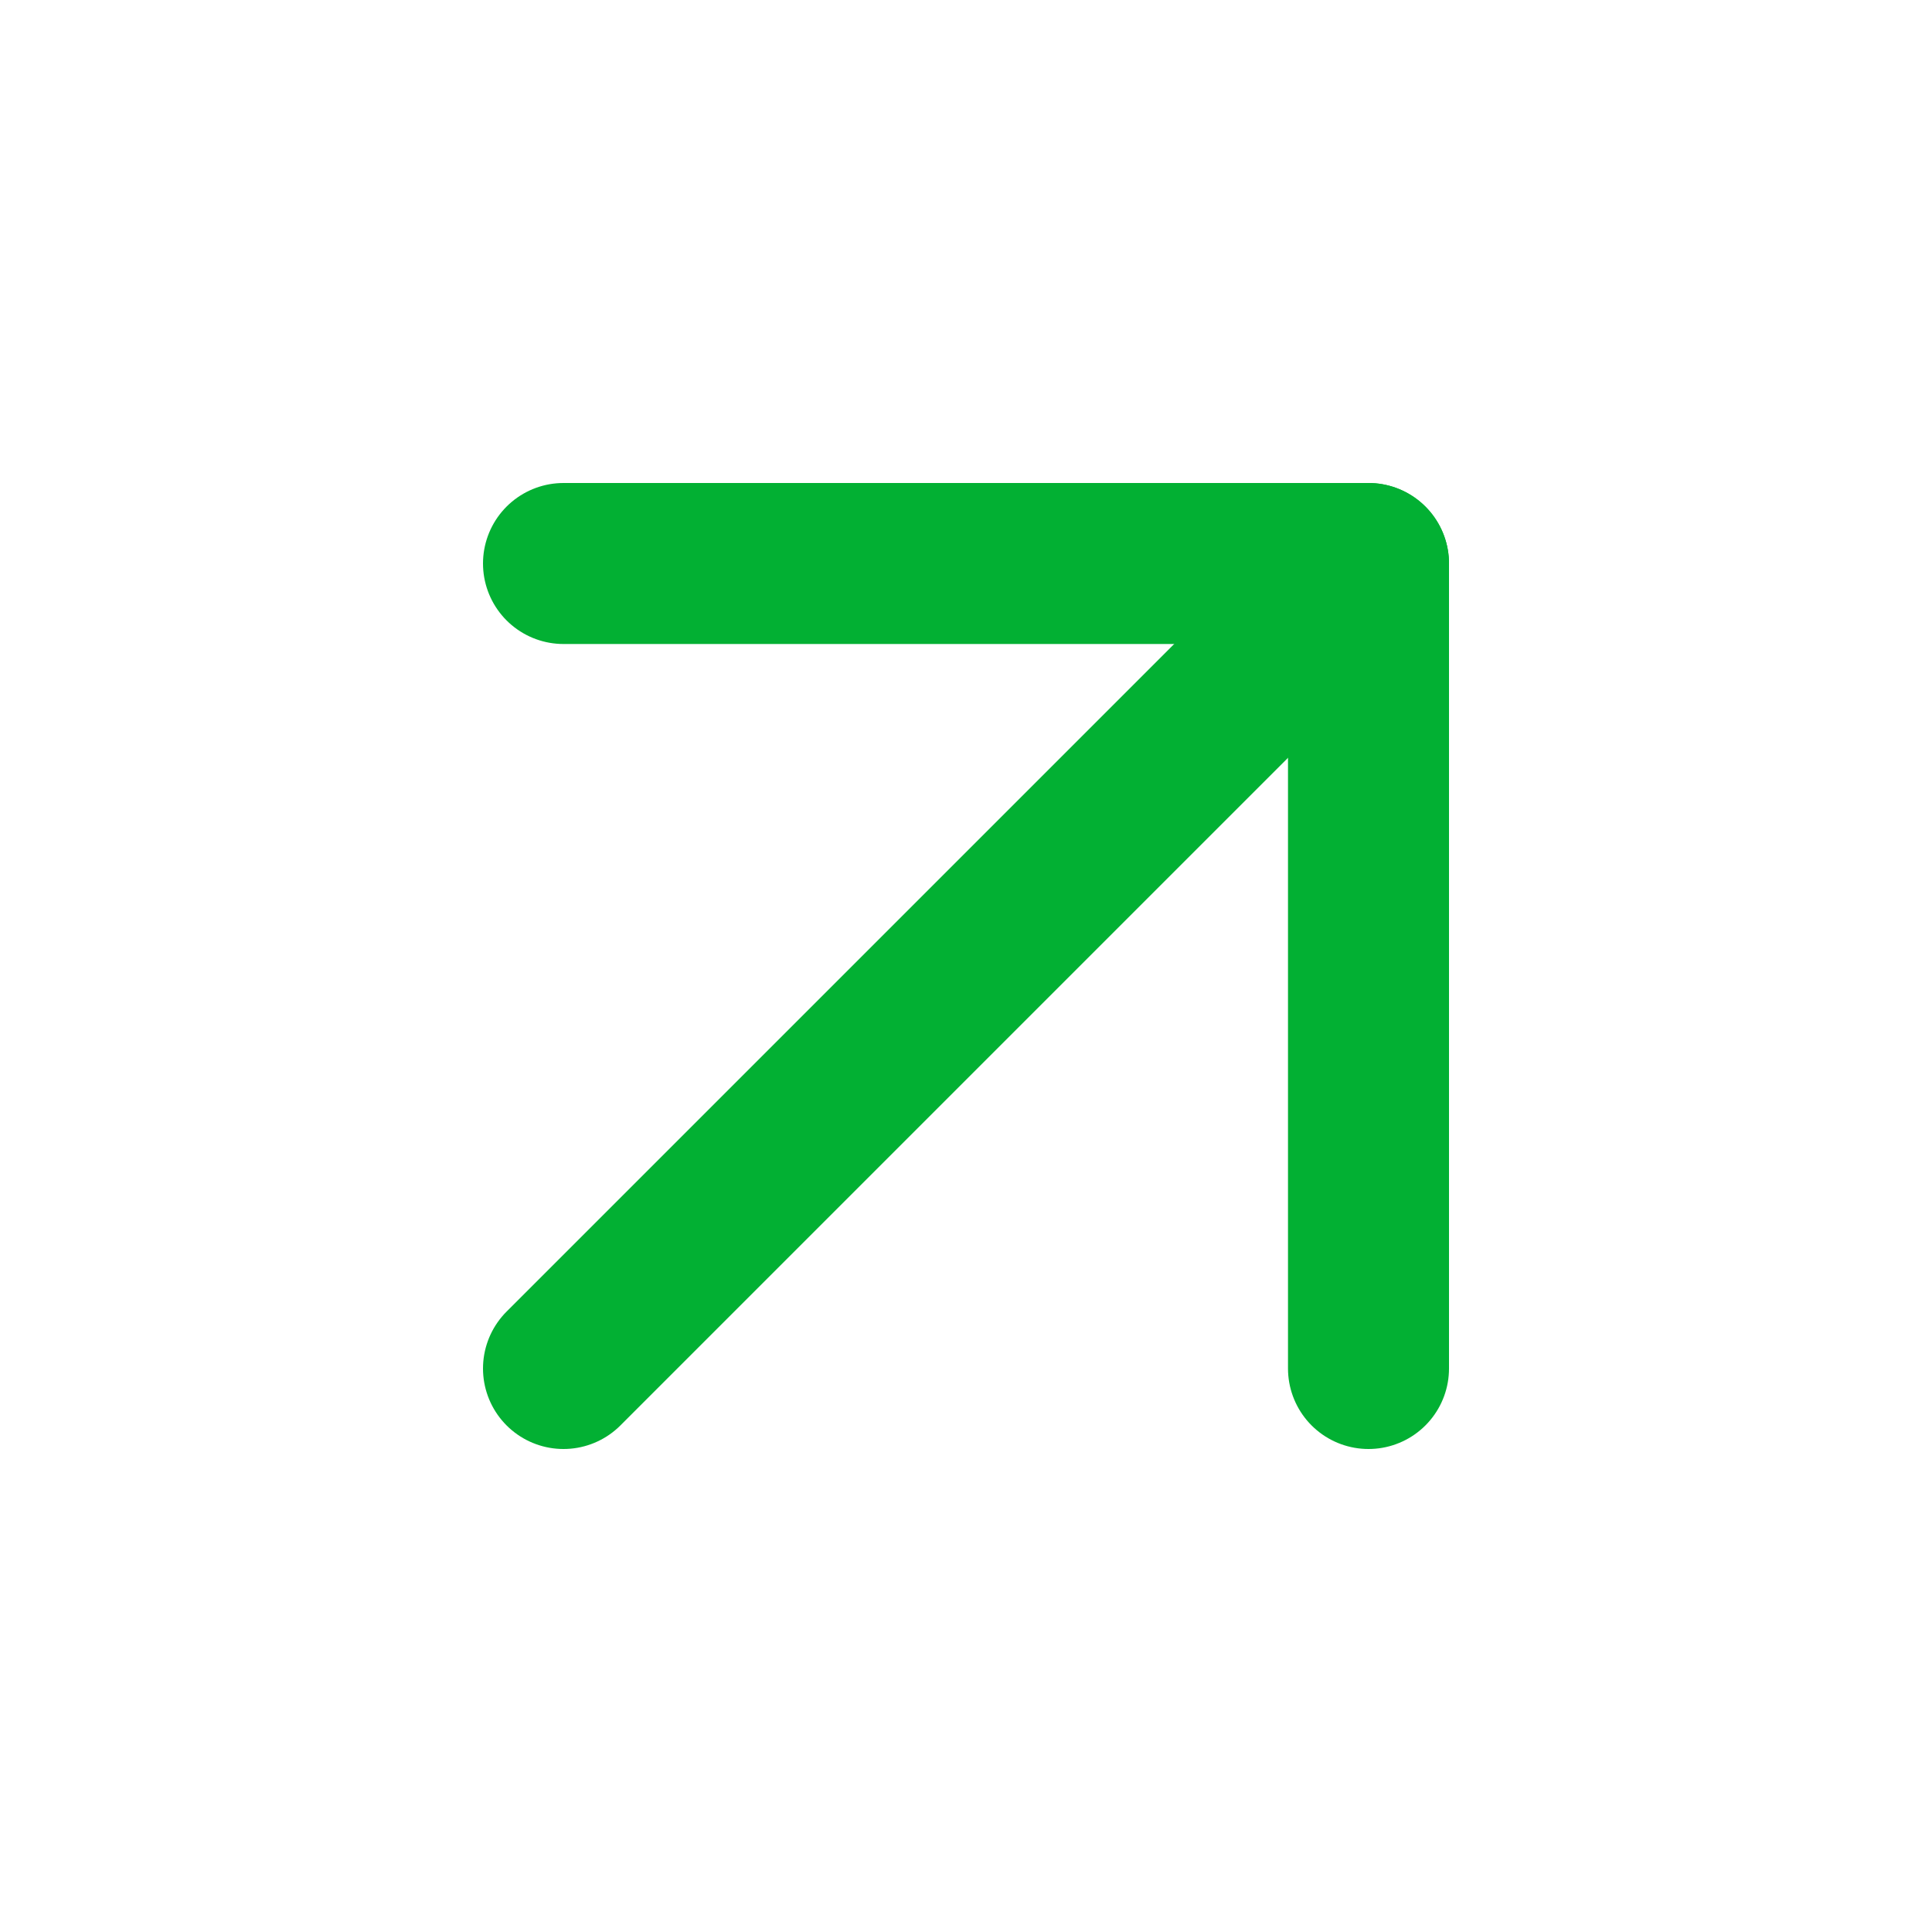
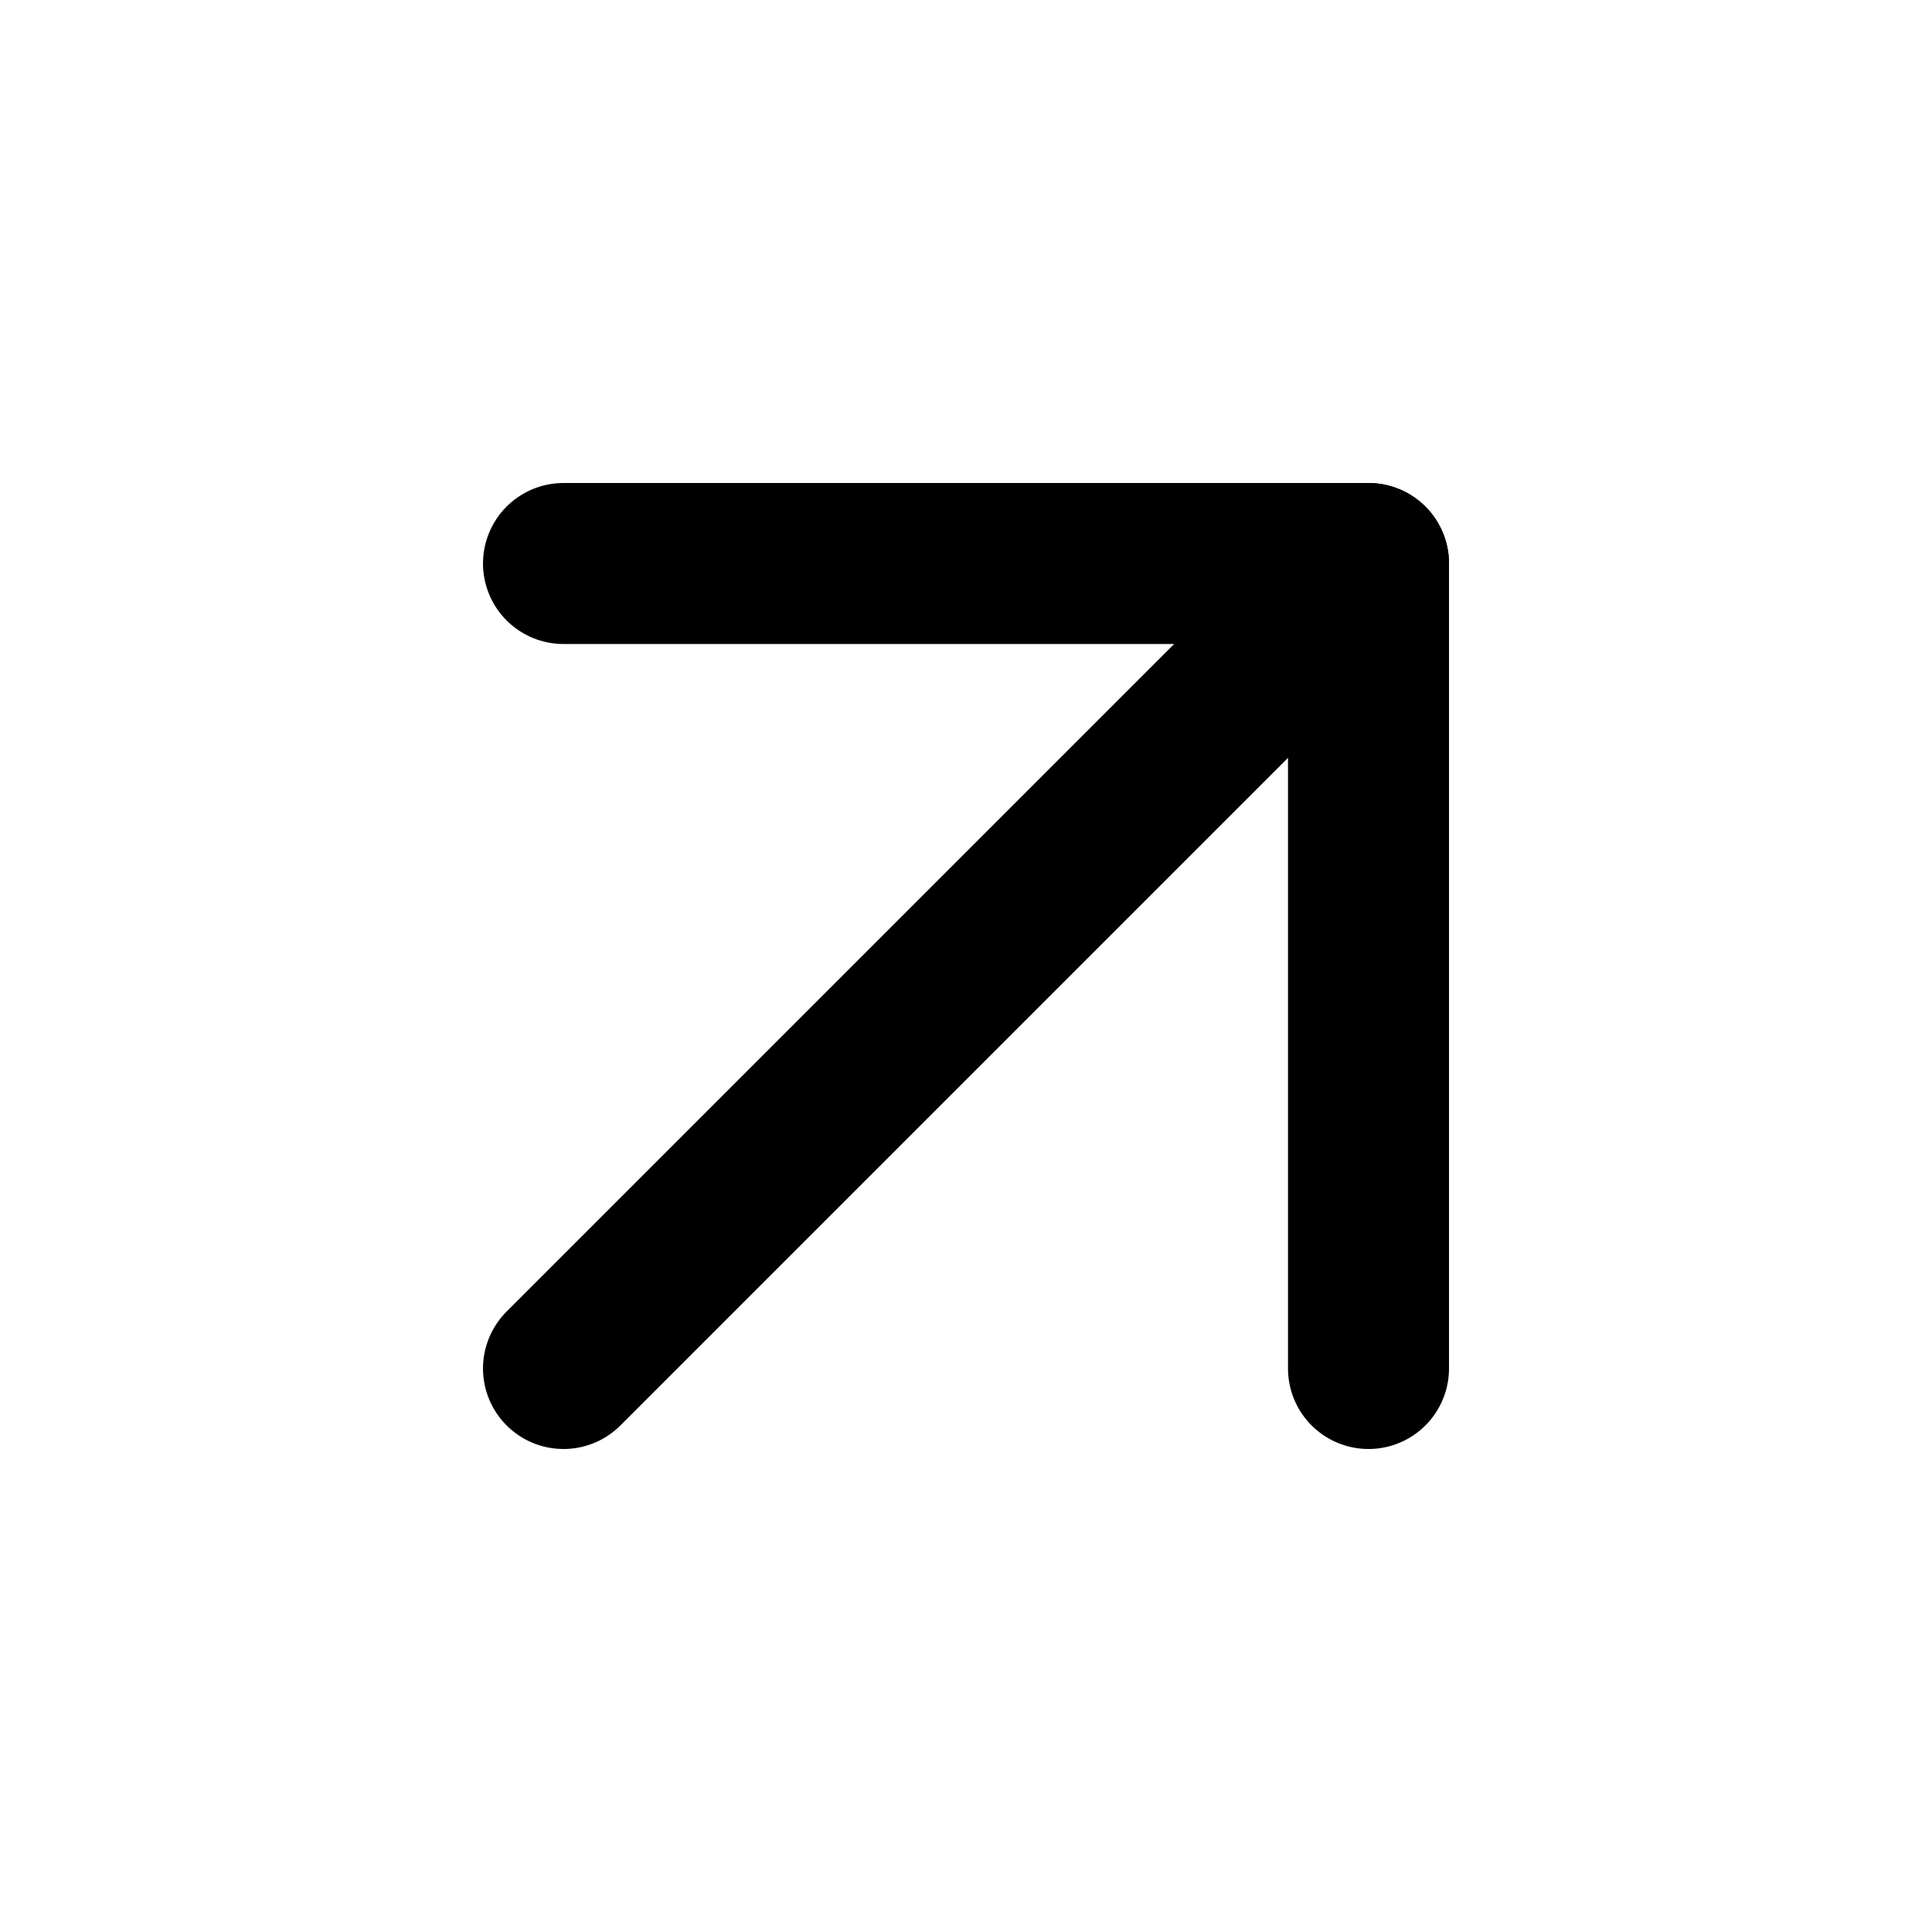
<svg xmlns="http://www.w3.org/2000/svg" width="12" height="12" viewBox="0 0 12 12" fill="none">
-   <path d="M3.5 8.5L8.5 3.5" stroke="#02B033" stroke-linecap="round" stroke-linejoin="round" />
-   <path d="M3.5 3.5H8.5V8.5" stroke="#02B033" stroke-linecap="round" stroke-linejoin="round" />
+   <path d="M3.5 8.5L8.5 3.5" stroke="currentColor" stroke-linecap="round" stroke-linejoin="round" />
+   <path d="M3.5 3.5H8.5V8.5" stroke="currentColor" stroke-linecap="round" stroke-linejoin="round" />
</svg>
